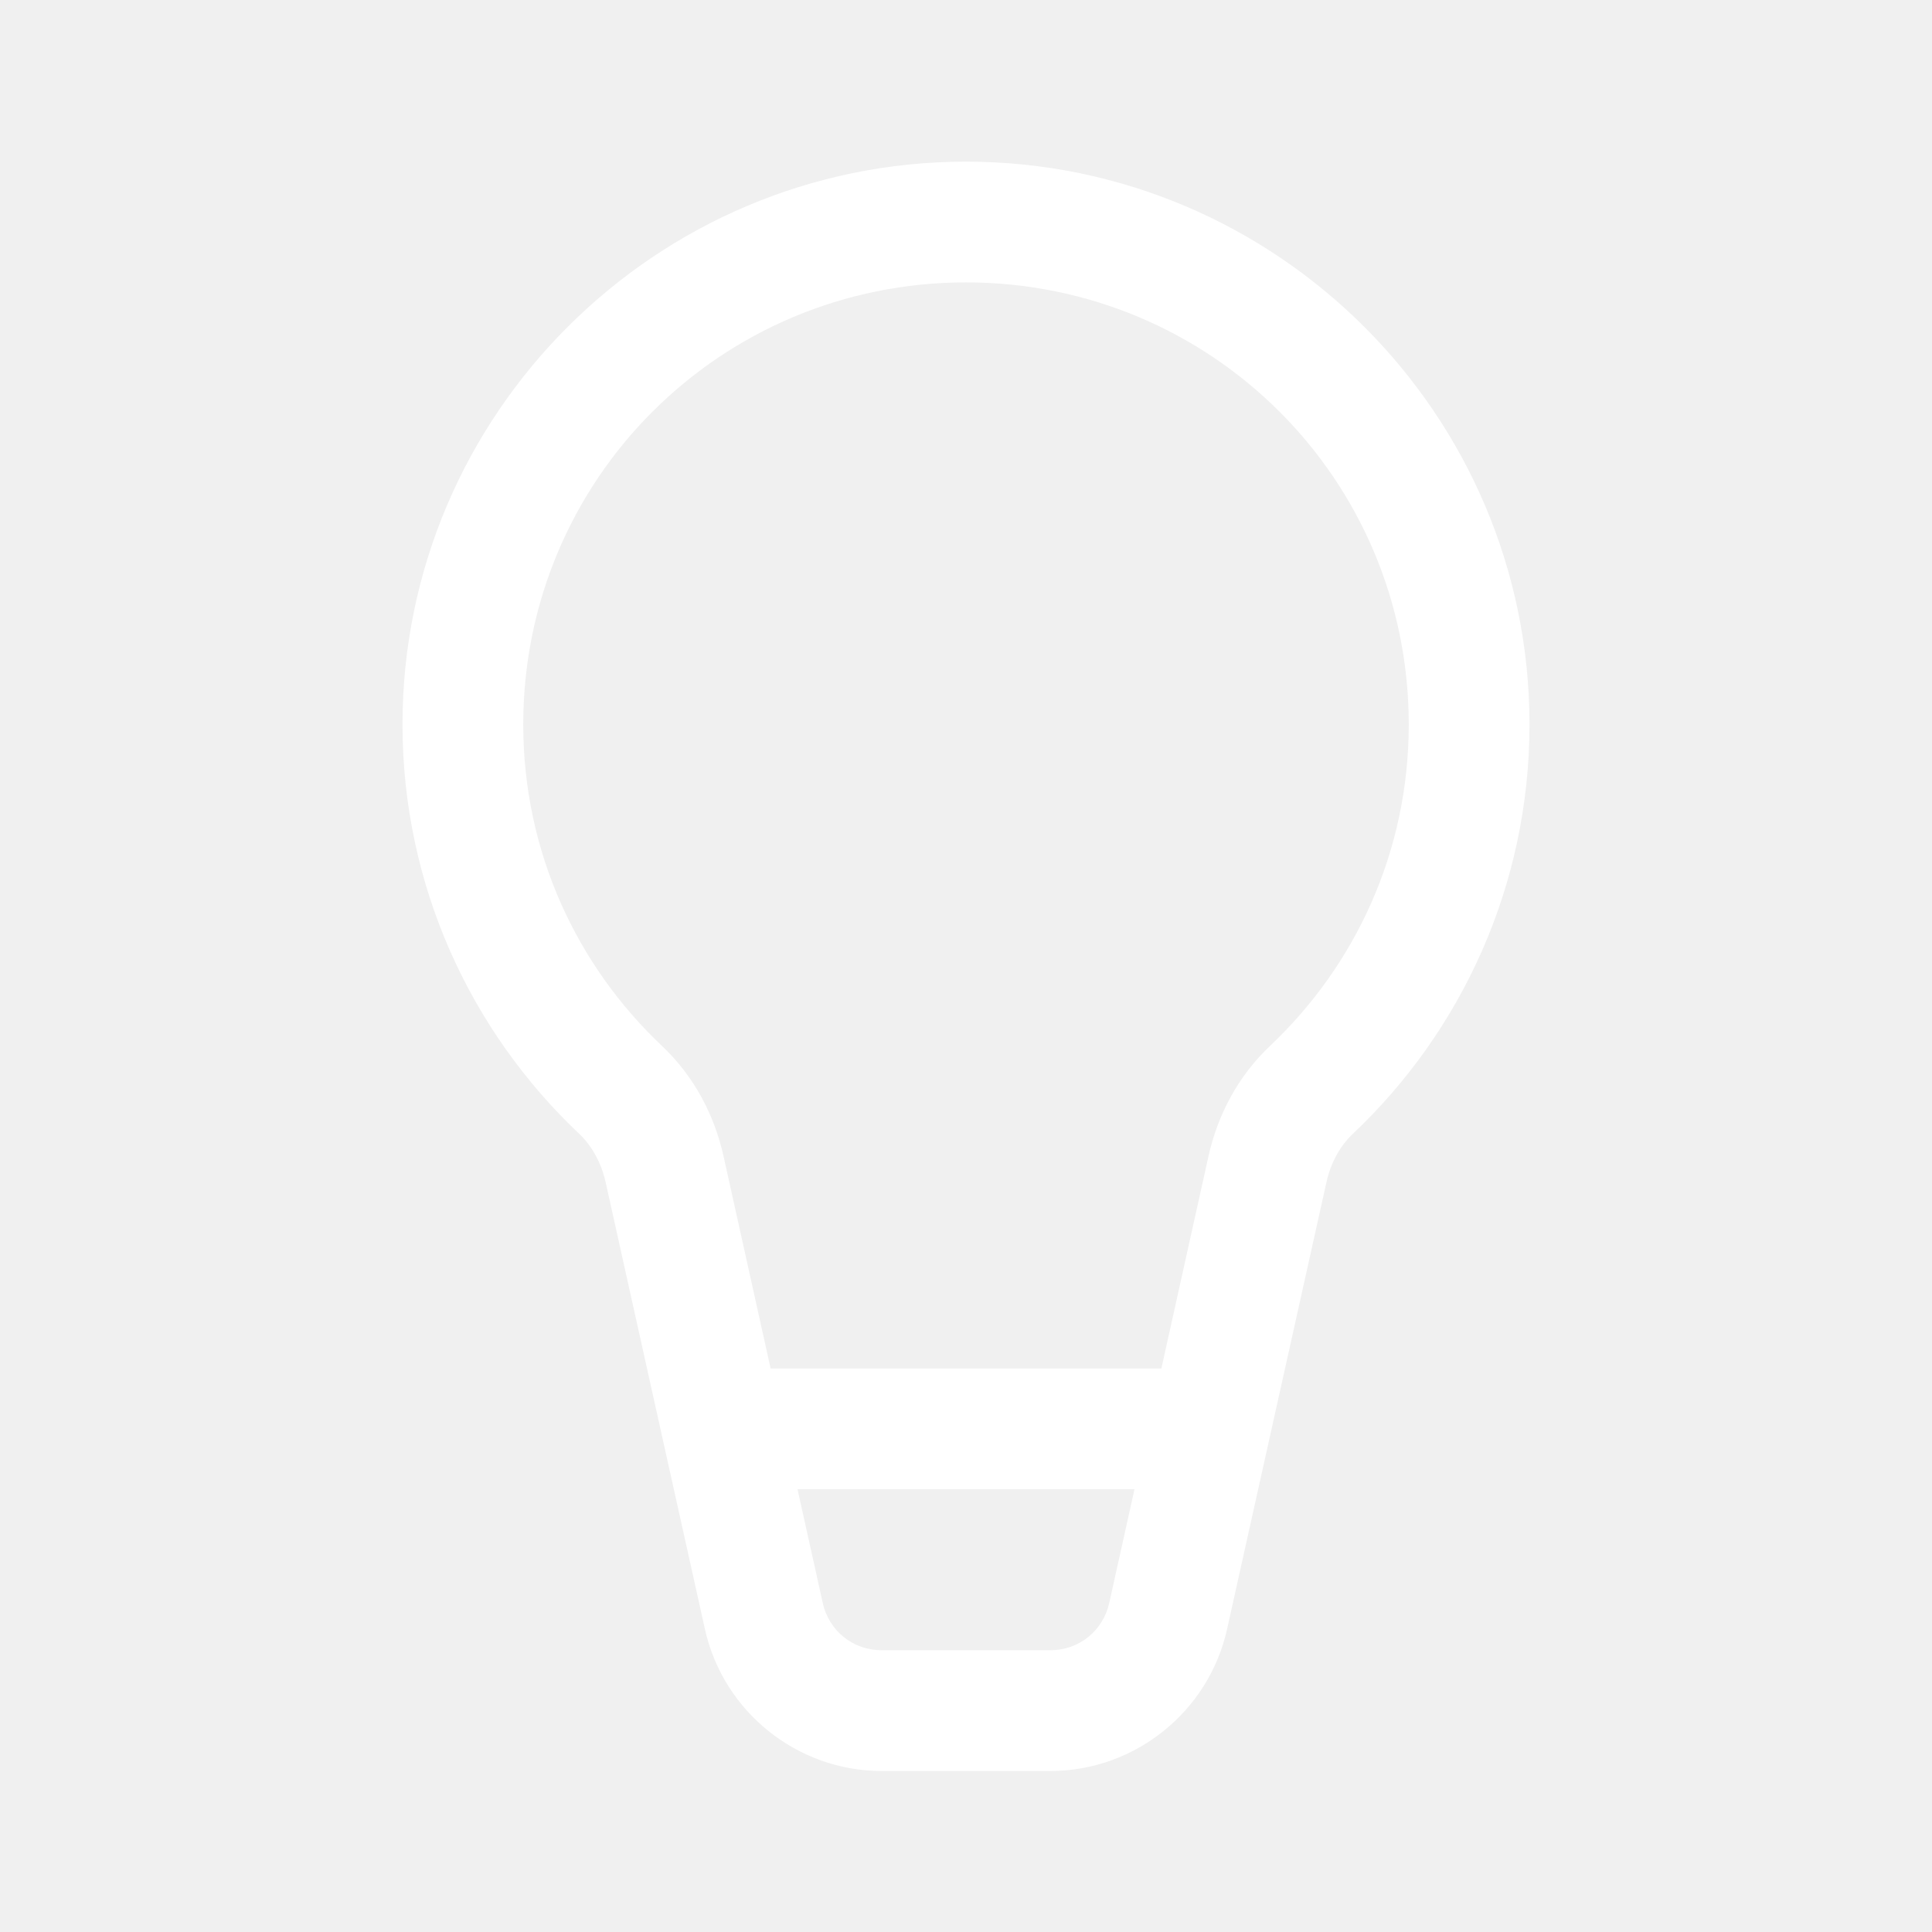
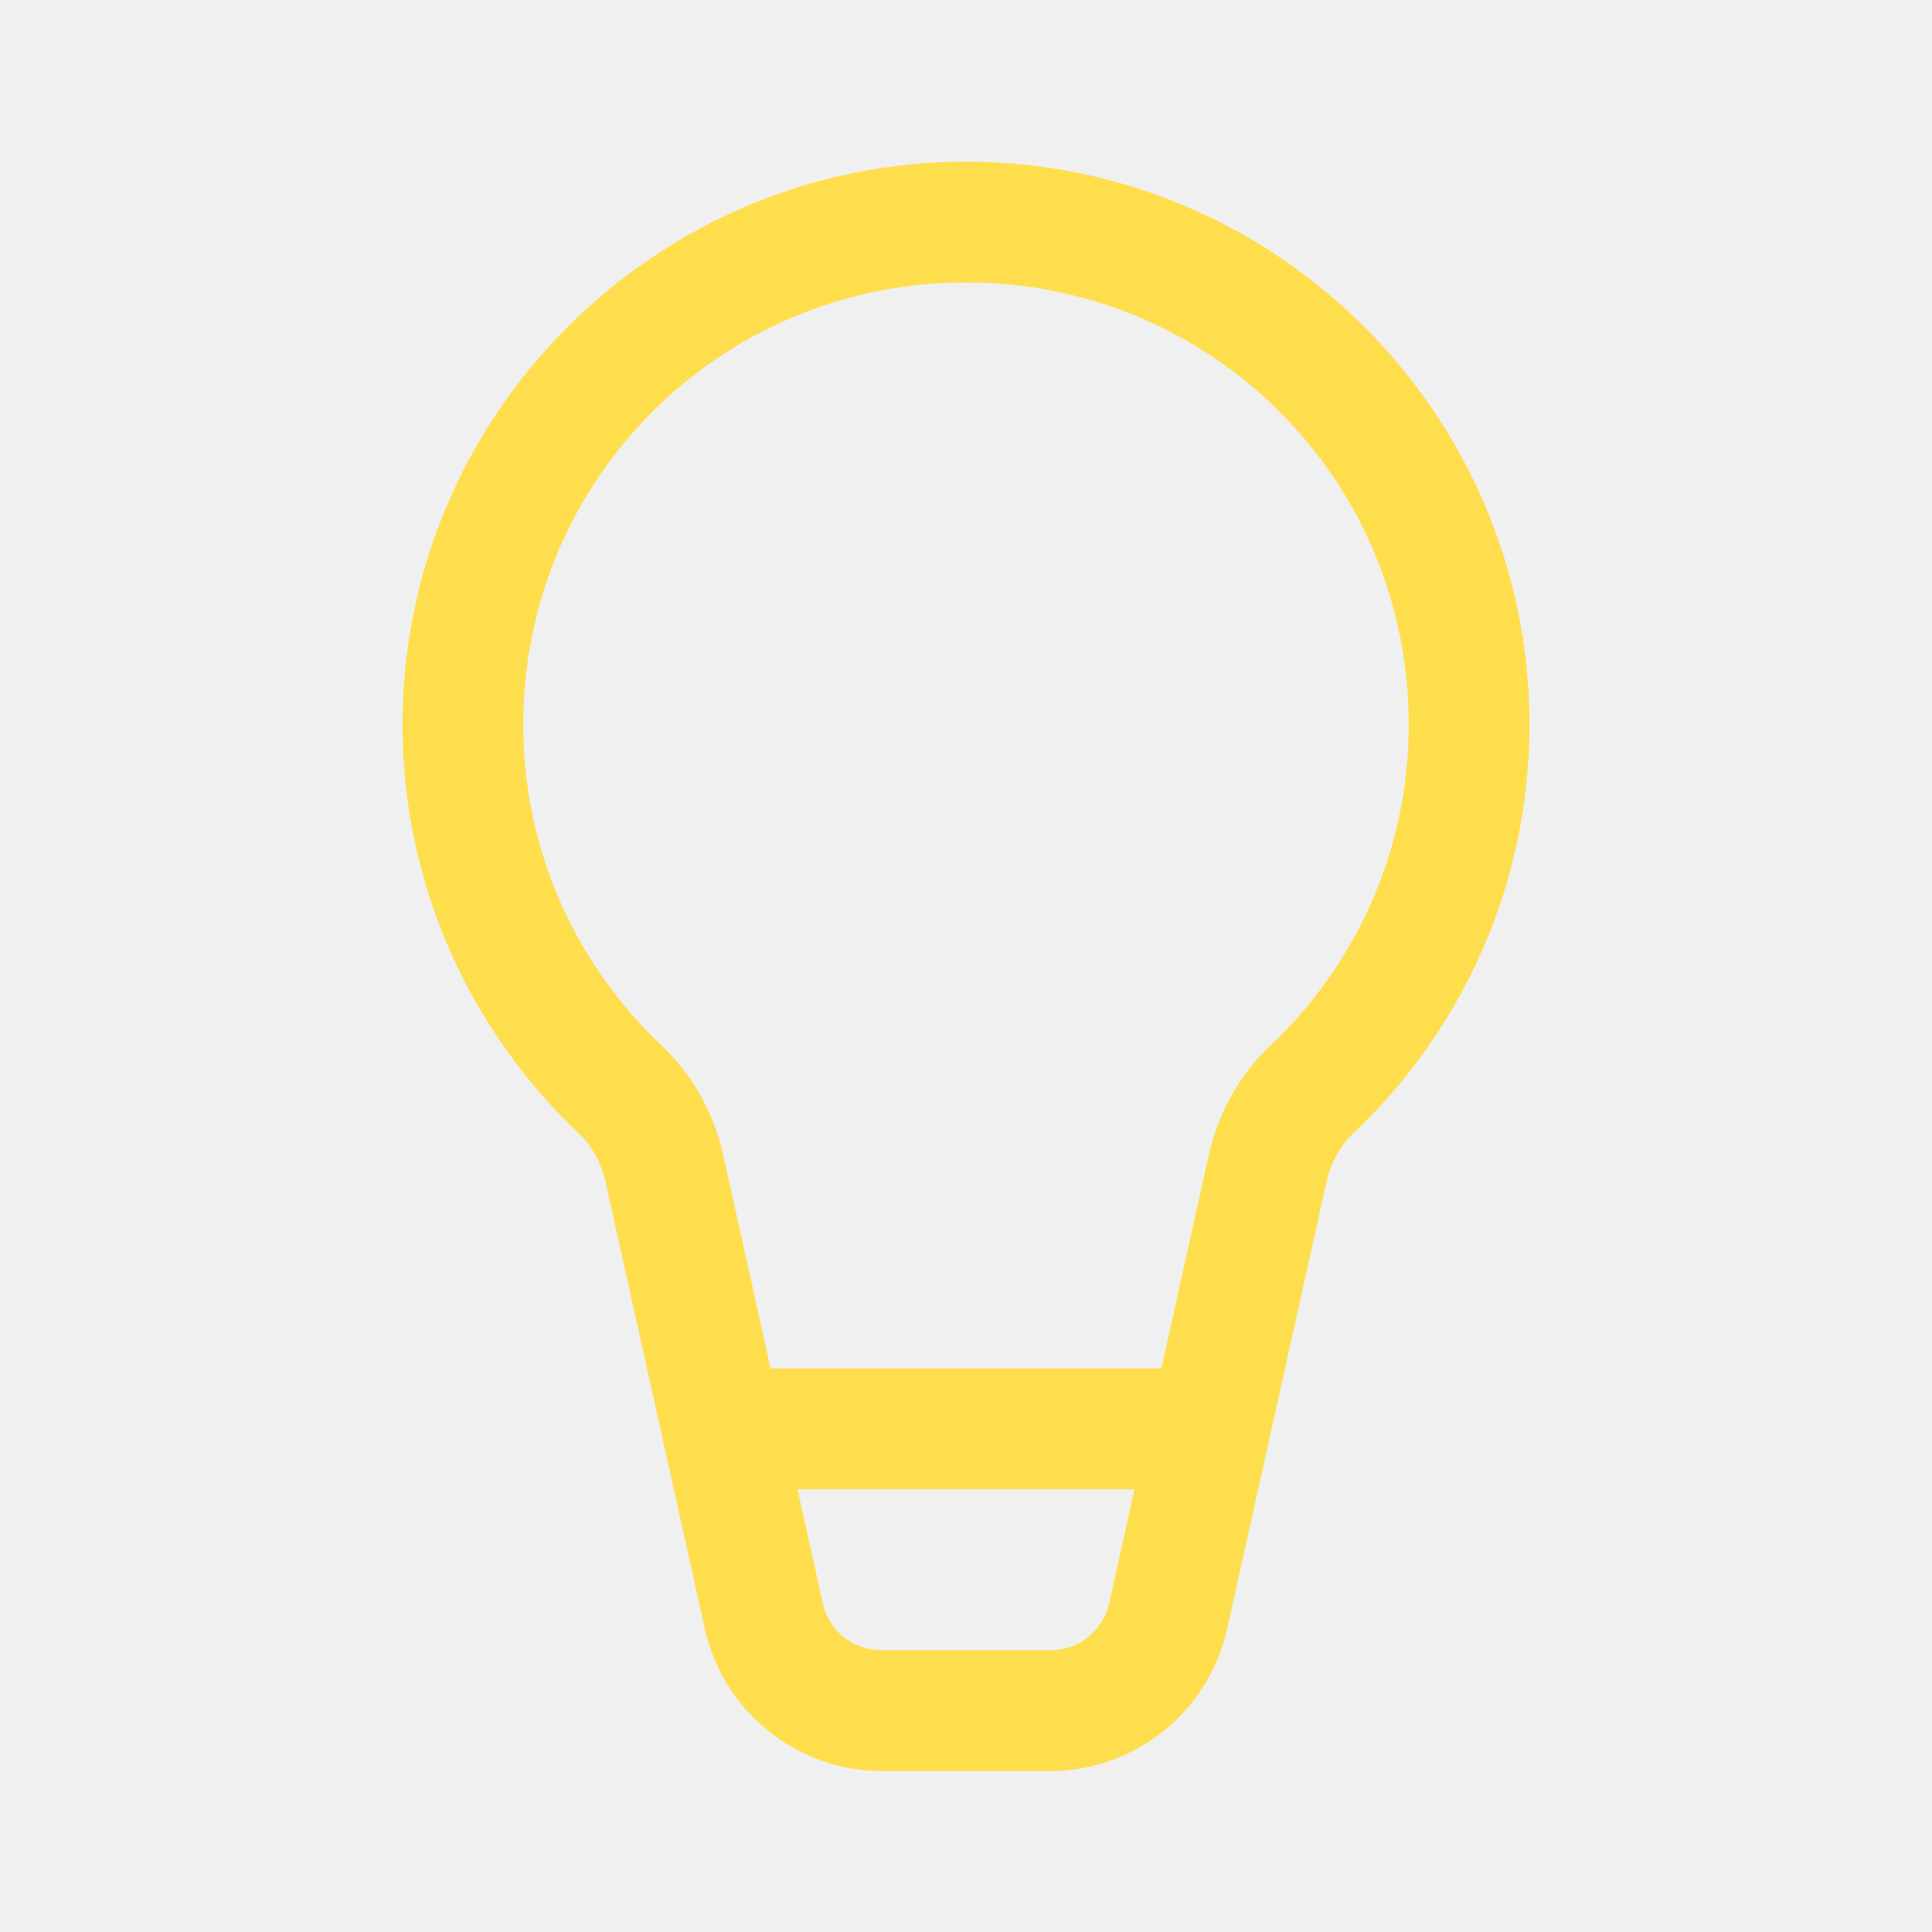
<svg xmlns="http://www.w3.org/2000/svg" viewBox="0 0 48 48" width="144" height="144">
-   <path d="M24 4.016C16.29 4.018 10 10.287 10 18C10 21.999 11.691 25.619 14.389 28.168C14.706 28.468 14.939 28.89 15.047 29.373L17.514 40.477C17.969 42.527 19.806 44 21.906 44L26.094 44C28.195 44 30.03 42.527 30.486 40.477L32.955 29.373L32.955 29.371C33.062 28.889 33.294 28.469 33.611 28.17L33.611 28.168L33.613 28.168C36.309 25.62 38 21.999 38 18C38 10.287 31.71 4.018 24 4.016 z M 24 7.016C30.094 7.017 35 11.909 35 18C35 21.157 33.675 23.981 31.551 25.988C30.754 26.741 30.25 27.71 30.025 28.723L28.854 34L19.146 34L17.975 28.721C17.749 27.708 17.246 26.741 16.449 25.988C14.324 23.981 13 21.157 13 18C13 11.909 17.906 7.017 24 7.016 z M 19.814 37L28.186 37L27.559 39.826C27.404 40.52 26.805 41 26.094 41L21.906 41C21.193 41 20.596 40.521 20.441 39.826L19.814 37 z" fill="#FFFFFF" />
+   <path d="M24 4.016C16.29 4.018 10 10.287 10 18C10 21.999 11.691 25.619 14.389 28.168C14.706 28.468 14.939 28.89 15.047 29.373L17.514 40.477C17.969 42.527 19.806 44 21.906 44L26.094 44C28.195 44 30.03 42.527 30.486 40.477L32.955 29.373L32.955 29.371C33.062 28.889 33.294 28.469 33.611 28.17L33.611 28.168L33.613 28.168C36.309 25.62 38 21.999 38 18C38 10.287 31.71 4.018 24 4.016 z M 24 7.016C30.094 7.017 35 11.909 35 18C35 21.157 33.675 23.981 31.551 25.988C30.754 26.741 30.25 27.71 30.025 28.723L28.854 34L19.146 34L17.975 28.721C17.749 27.708 17.246 26.741 16.449 25.988C14.324 23.981 13 21.157 13 18C13 11.909 17.906 7.017 24 7.016 z M 19.814 37L28.186 37L27.559 39.826C27.404 40.52 26.805 41 26.094 41L21.906 41C21.193 41 20.596 40.521 20.441 39.826L19.814 37 z" fill="#ffde4d" />
</svg>
